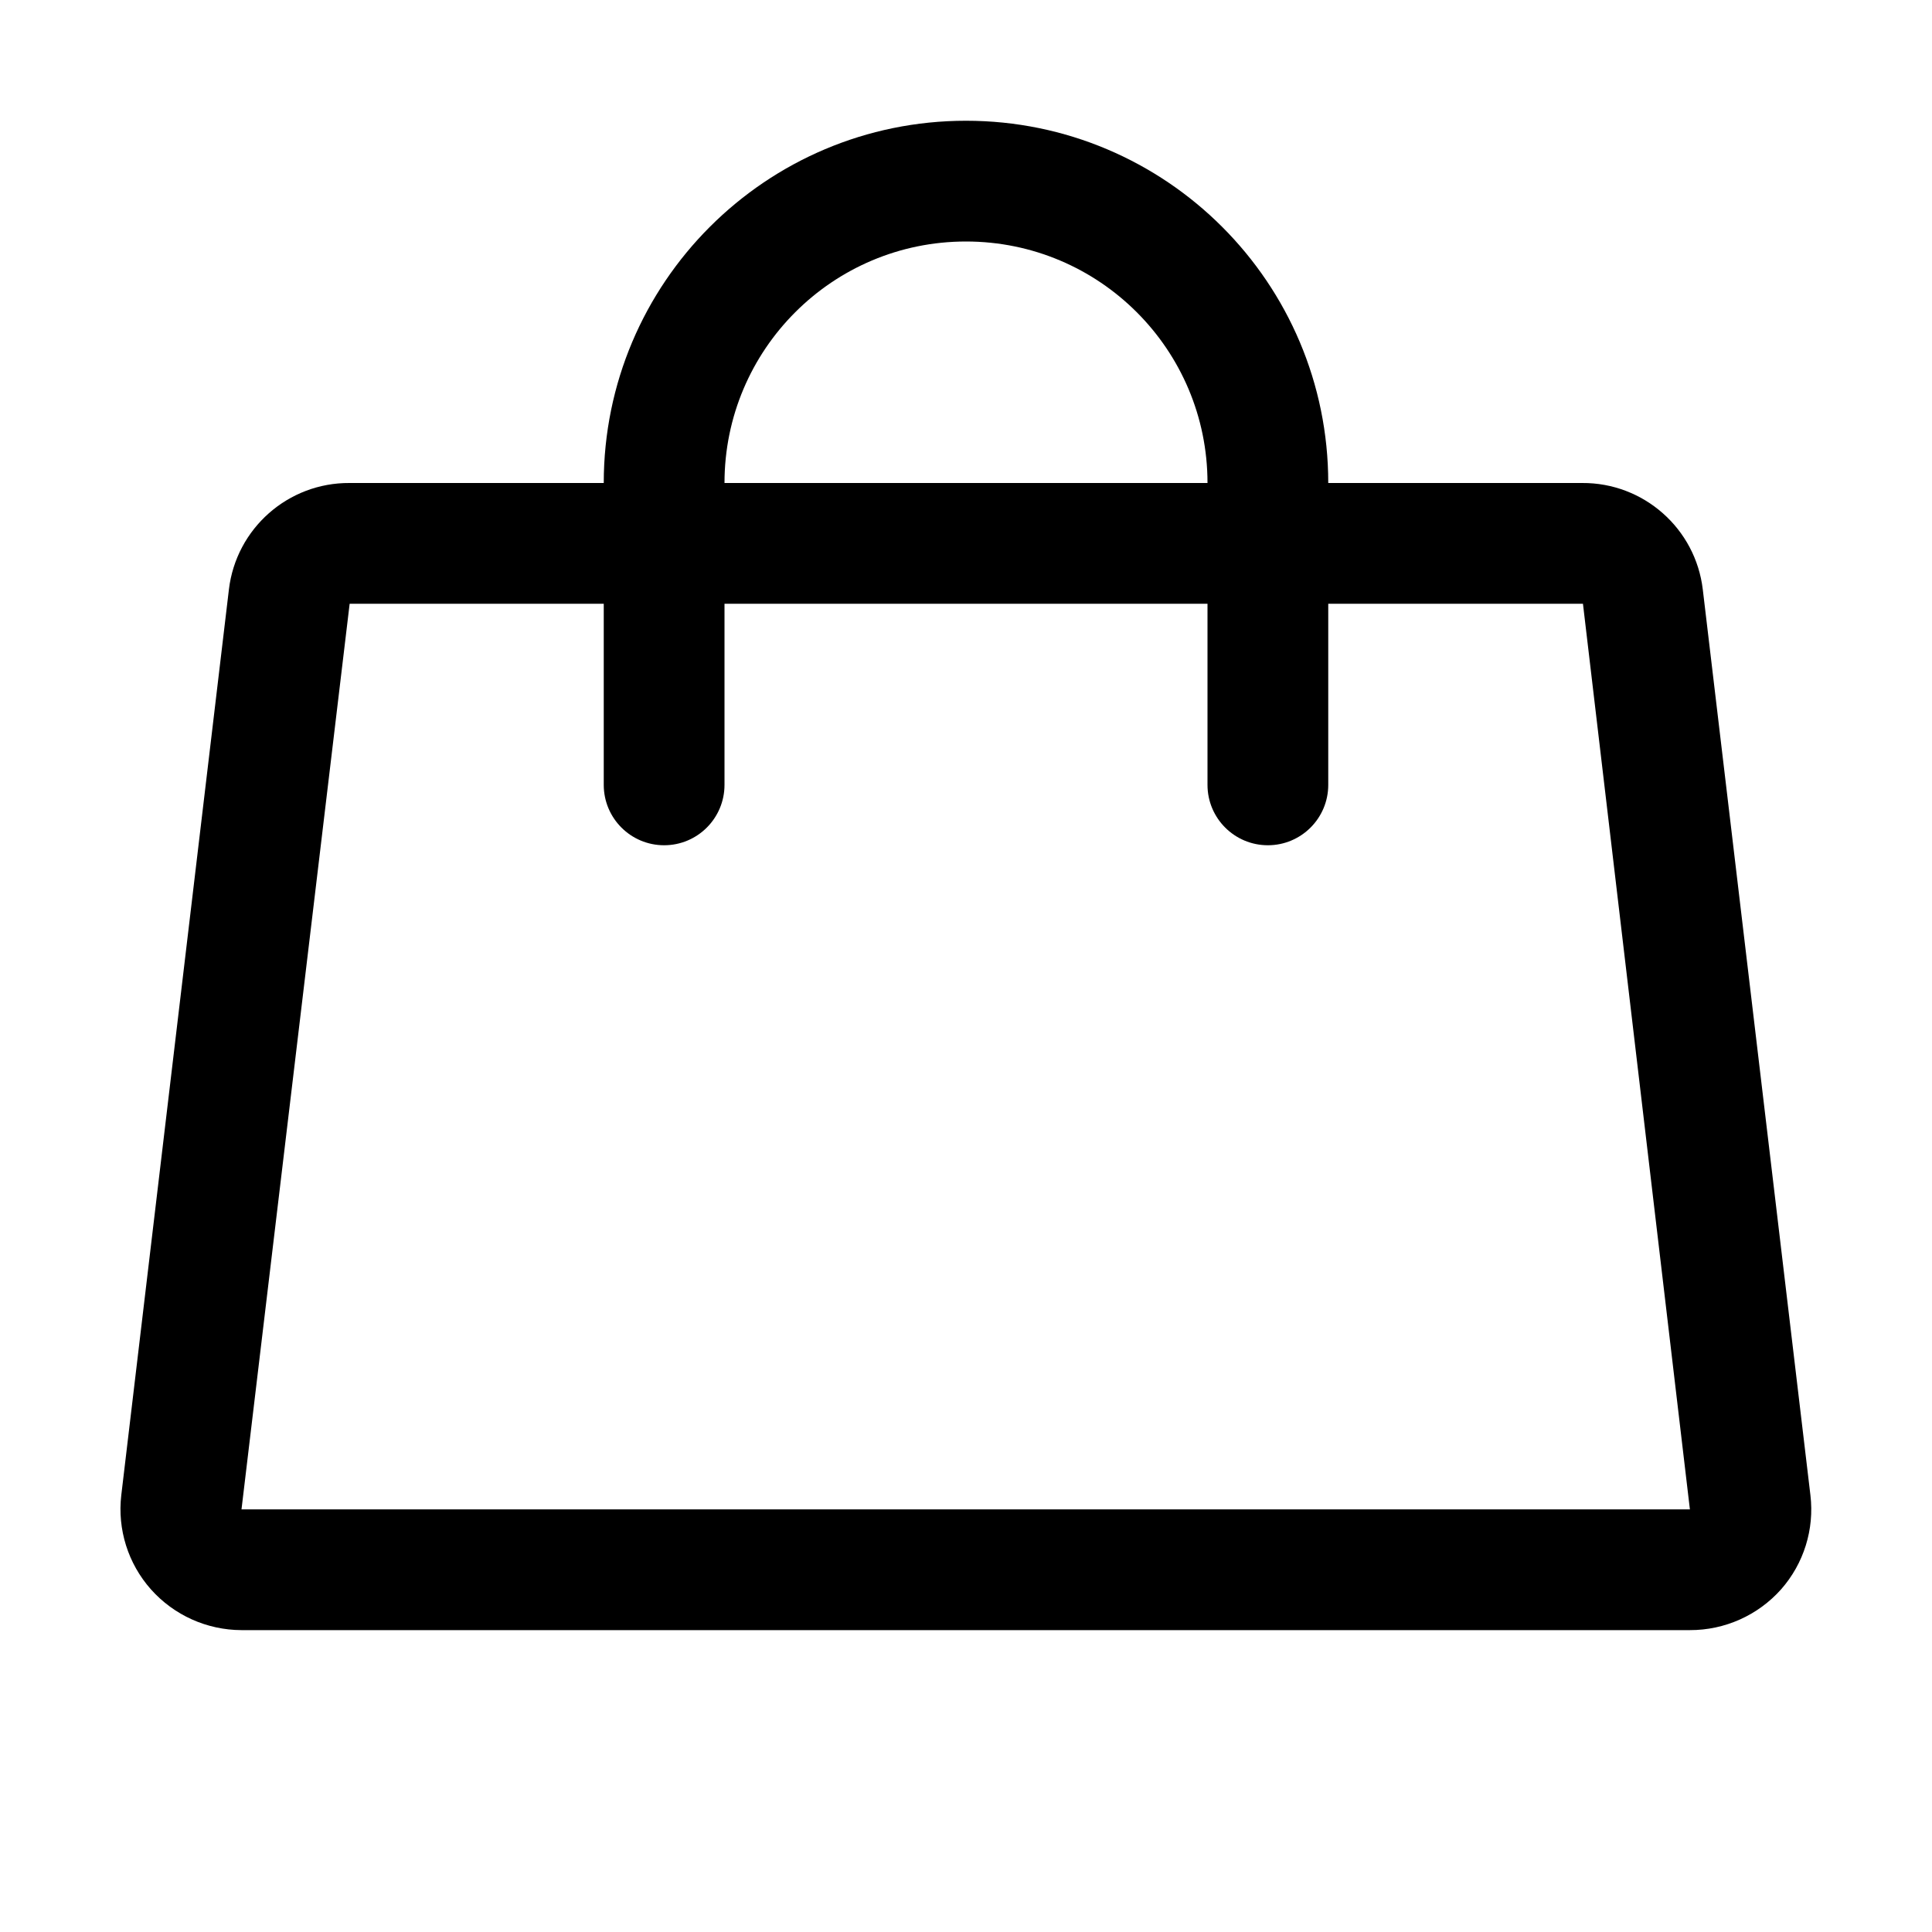
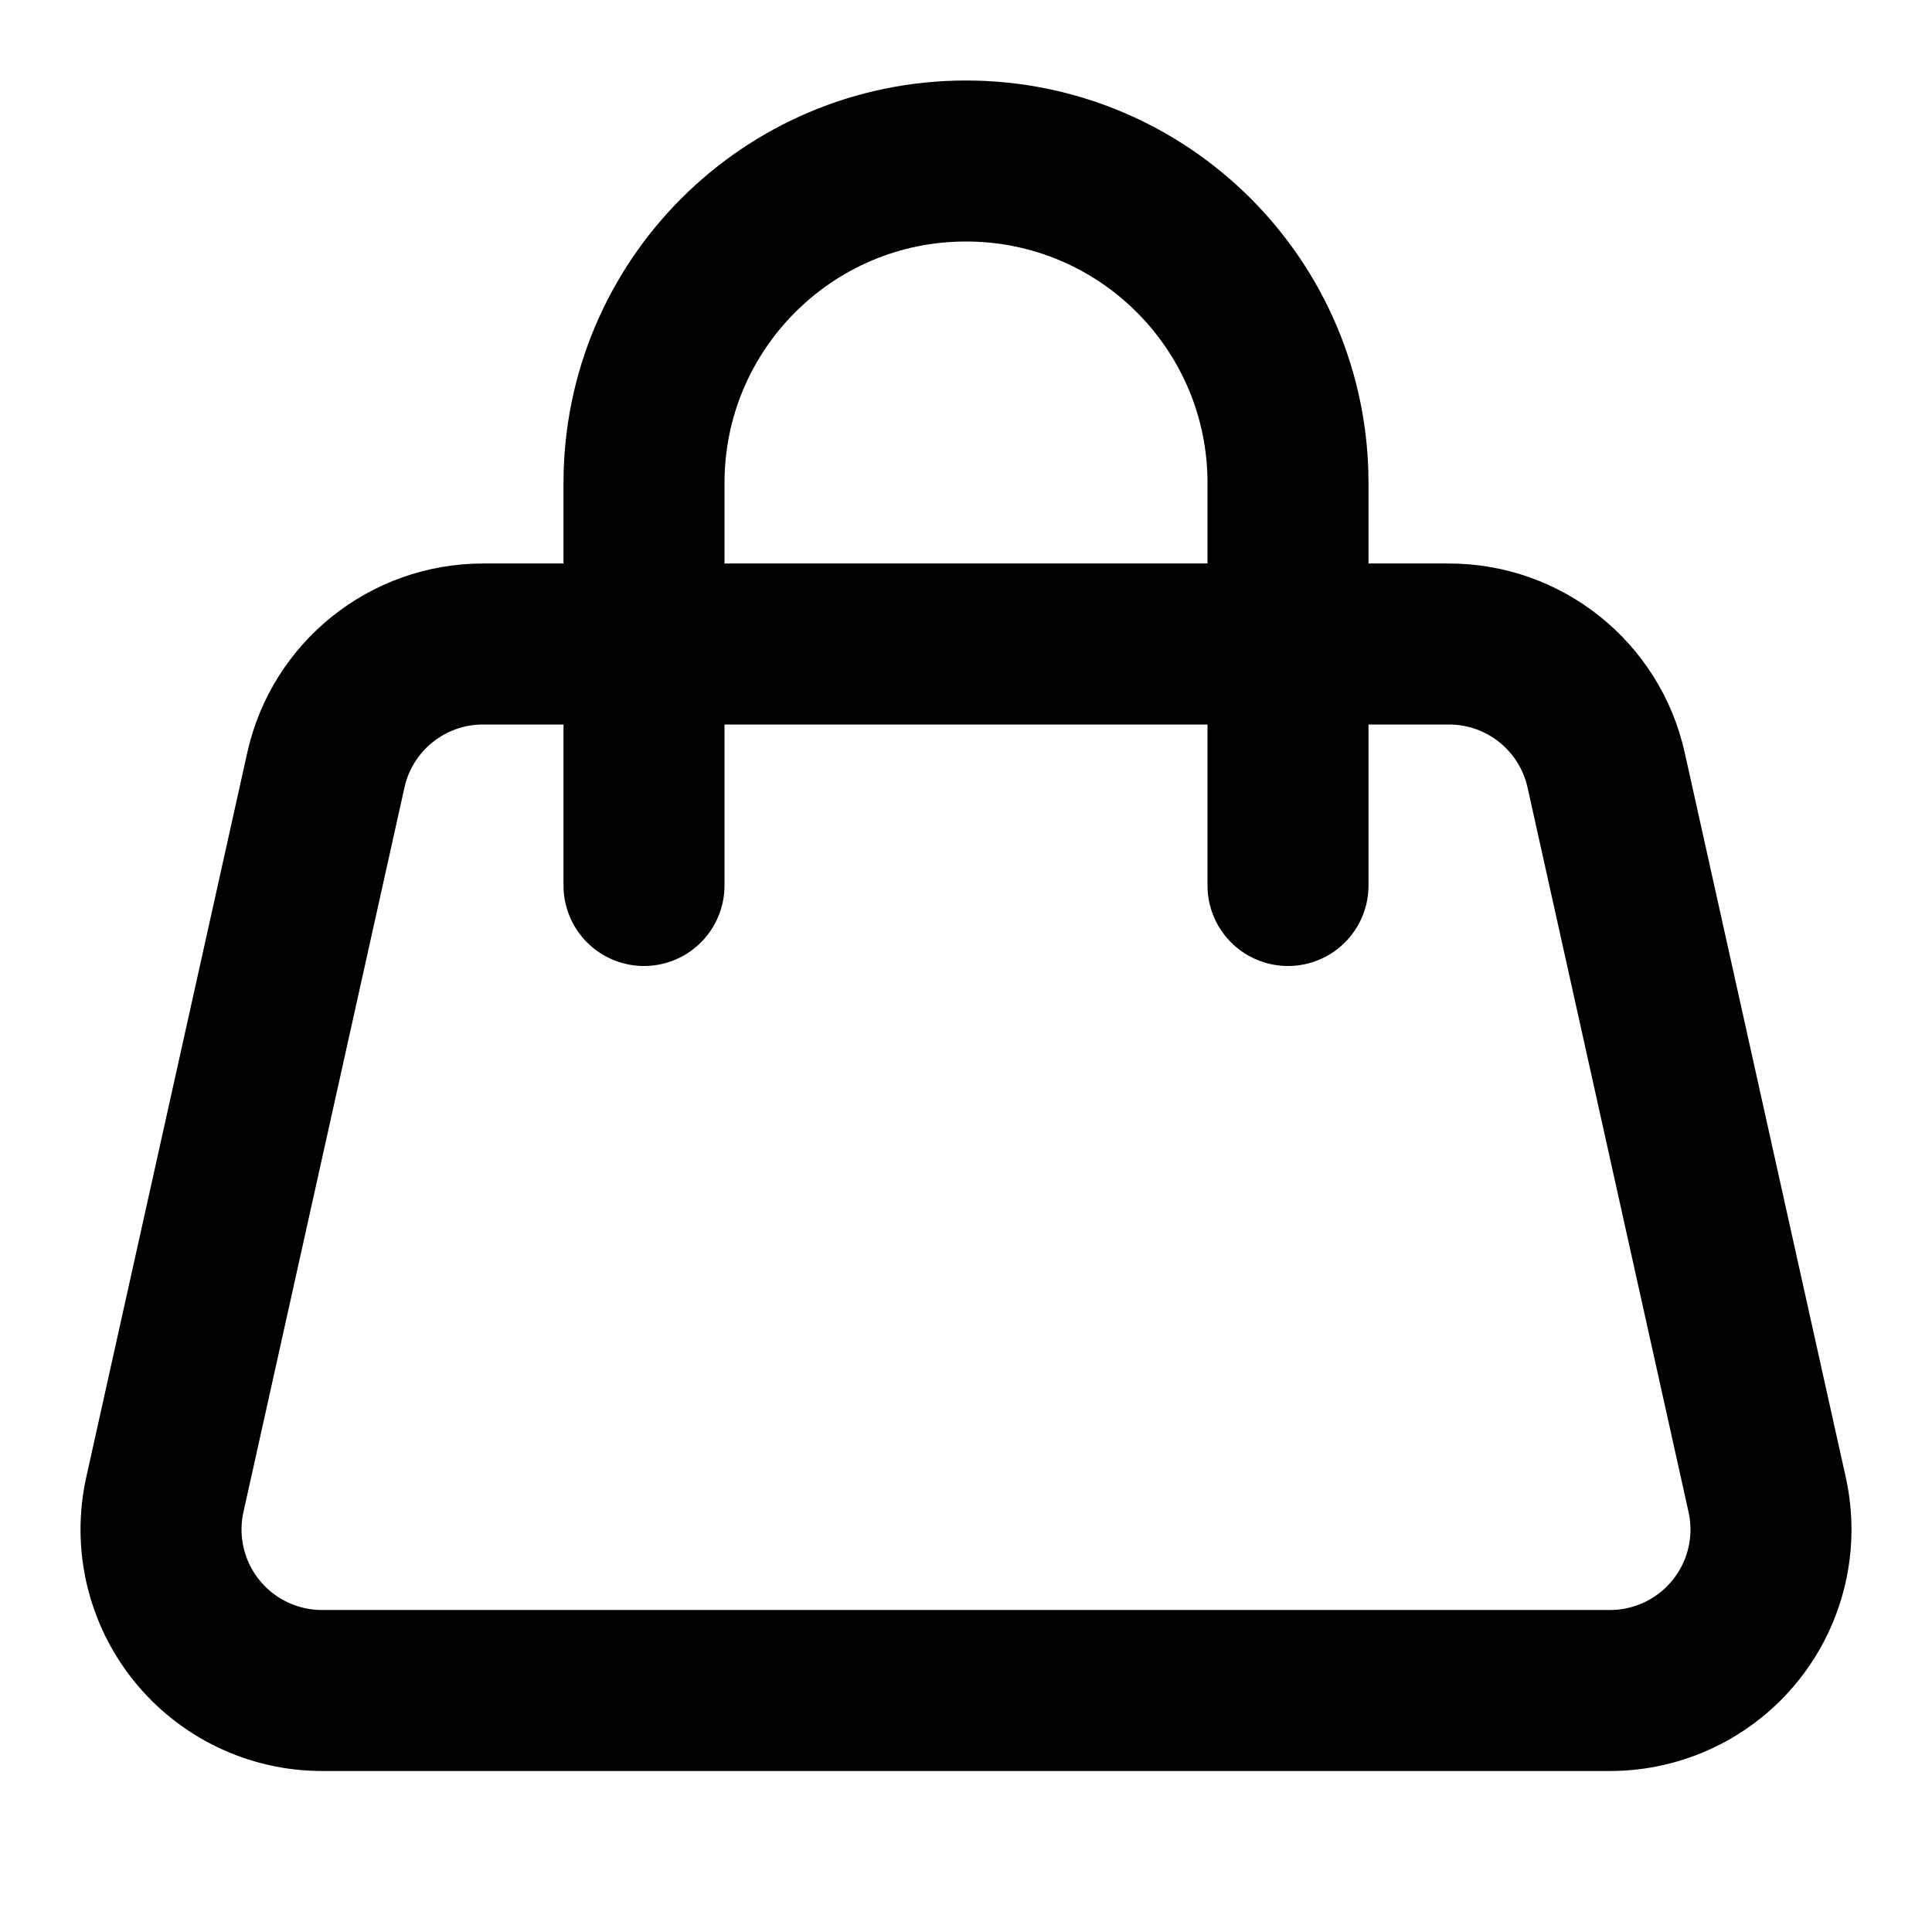
- <svg xmlns="http://www.w3.org/2000/svg" data-delluna-id="dl_743422bfa95e46c2bfa8" viewBox="0 0 256 256" fill="currentColor">
-   <path d="M239.89,198.12l-14.26-120a16,16,0,0,0-16-14.12H176a48,48,0,0,0-96,0H46.33a16,16,0,0,0-16,14.12l-14.26,120A16,16,0,0,0,20,210.6a16.13,16.13,0,0,0,12,5.4H223.92A16.13,16.13,0,0,0,236,210.6,16,16,0,0,0,239.89,198.12ZM128,32a32,32,0,0,1,32,32H96A32,32,0,0,1,128,32ZM32,200,46.33,80H80v24a8,8,0,0,0,16,0V80h64v24a8,8,0,0,0,16,0V80h33.75l14.17,120Z" />
+ <svg xmlns="http://www.w3.org/2000/svg" data-delluna-id="dl_5203921295ee4e3b93d7" width="24" height="24" viewBox="0 0 24 24" fill="none" stroke="currentColor" stroke-width="2" stroke-linecap="round" stroke-linejoin="round">
+   <path d="M2.048 18.566A2 2 0 0 0 4 21h16a2 2 0 0 0 1.952-2.434l-2-9A2 2 0 0 0 18 8H6a2 2 0 0 0-1.952 1.566z" />
+   <path d="M8 11V6a4 4 0 0 1 8 0v5" />
</svg>
